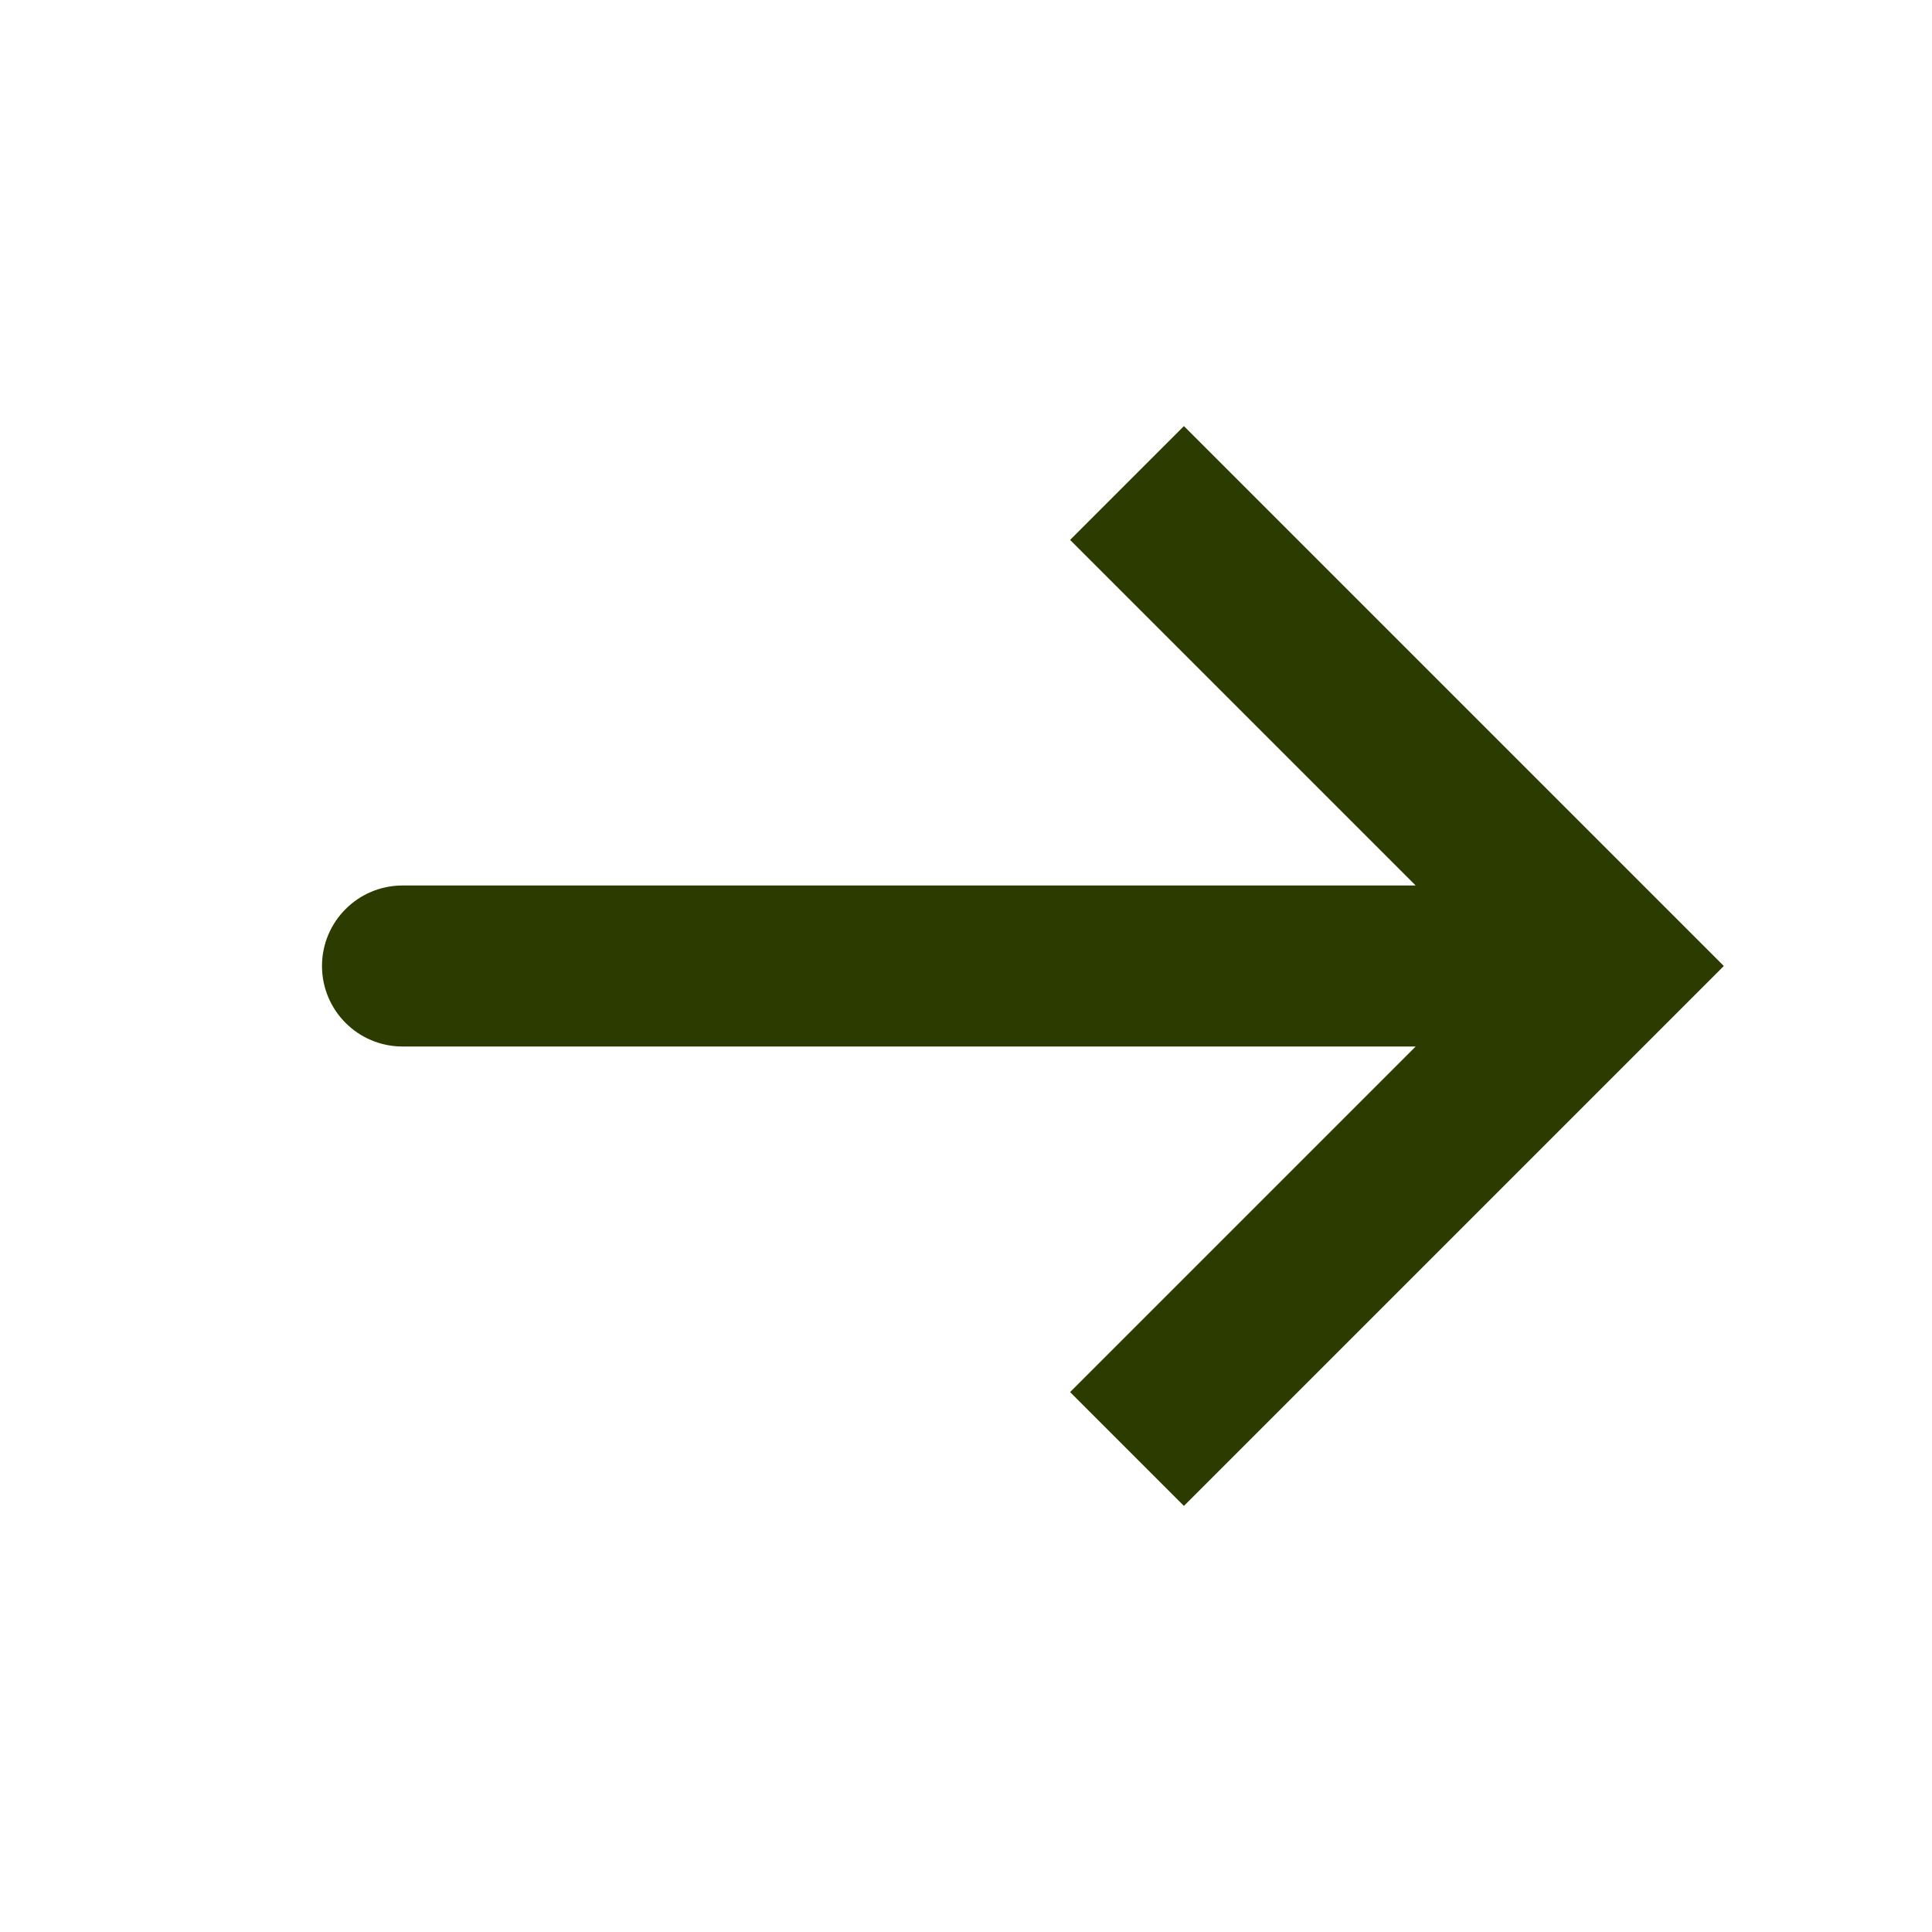
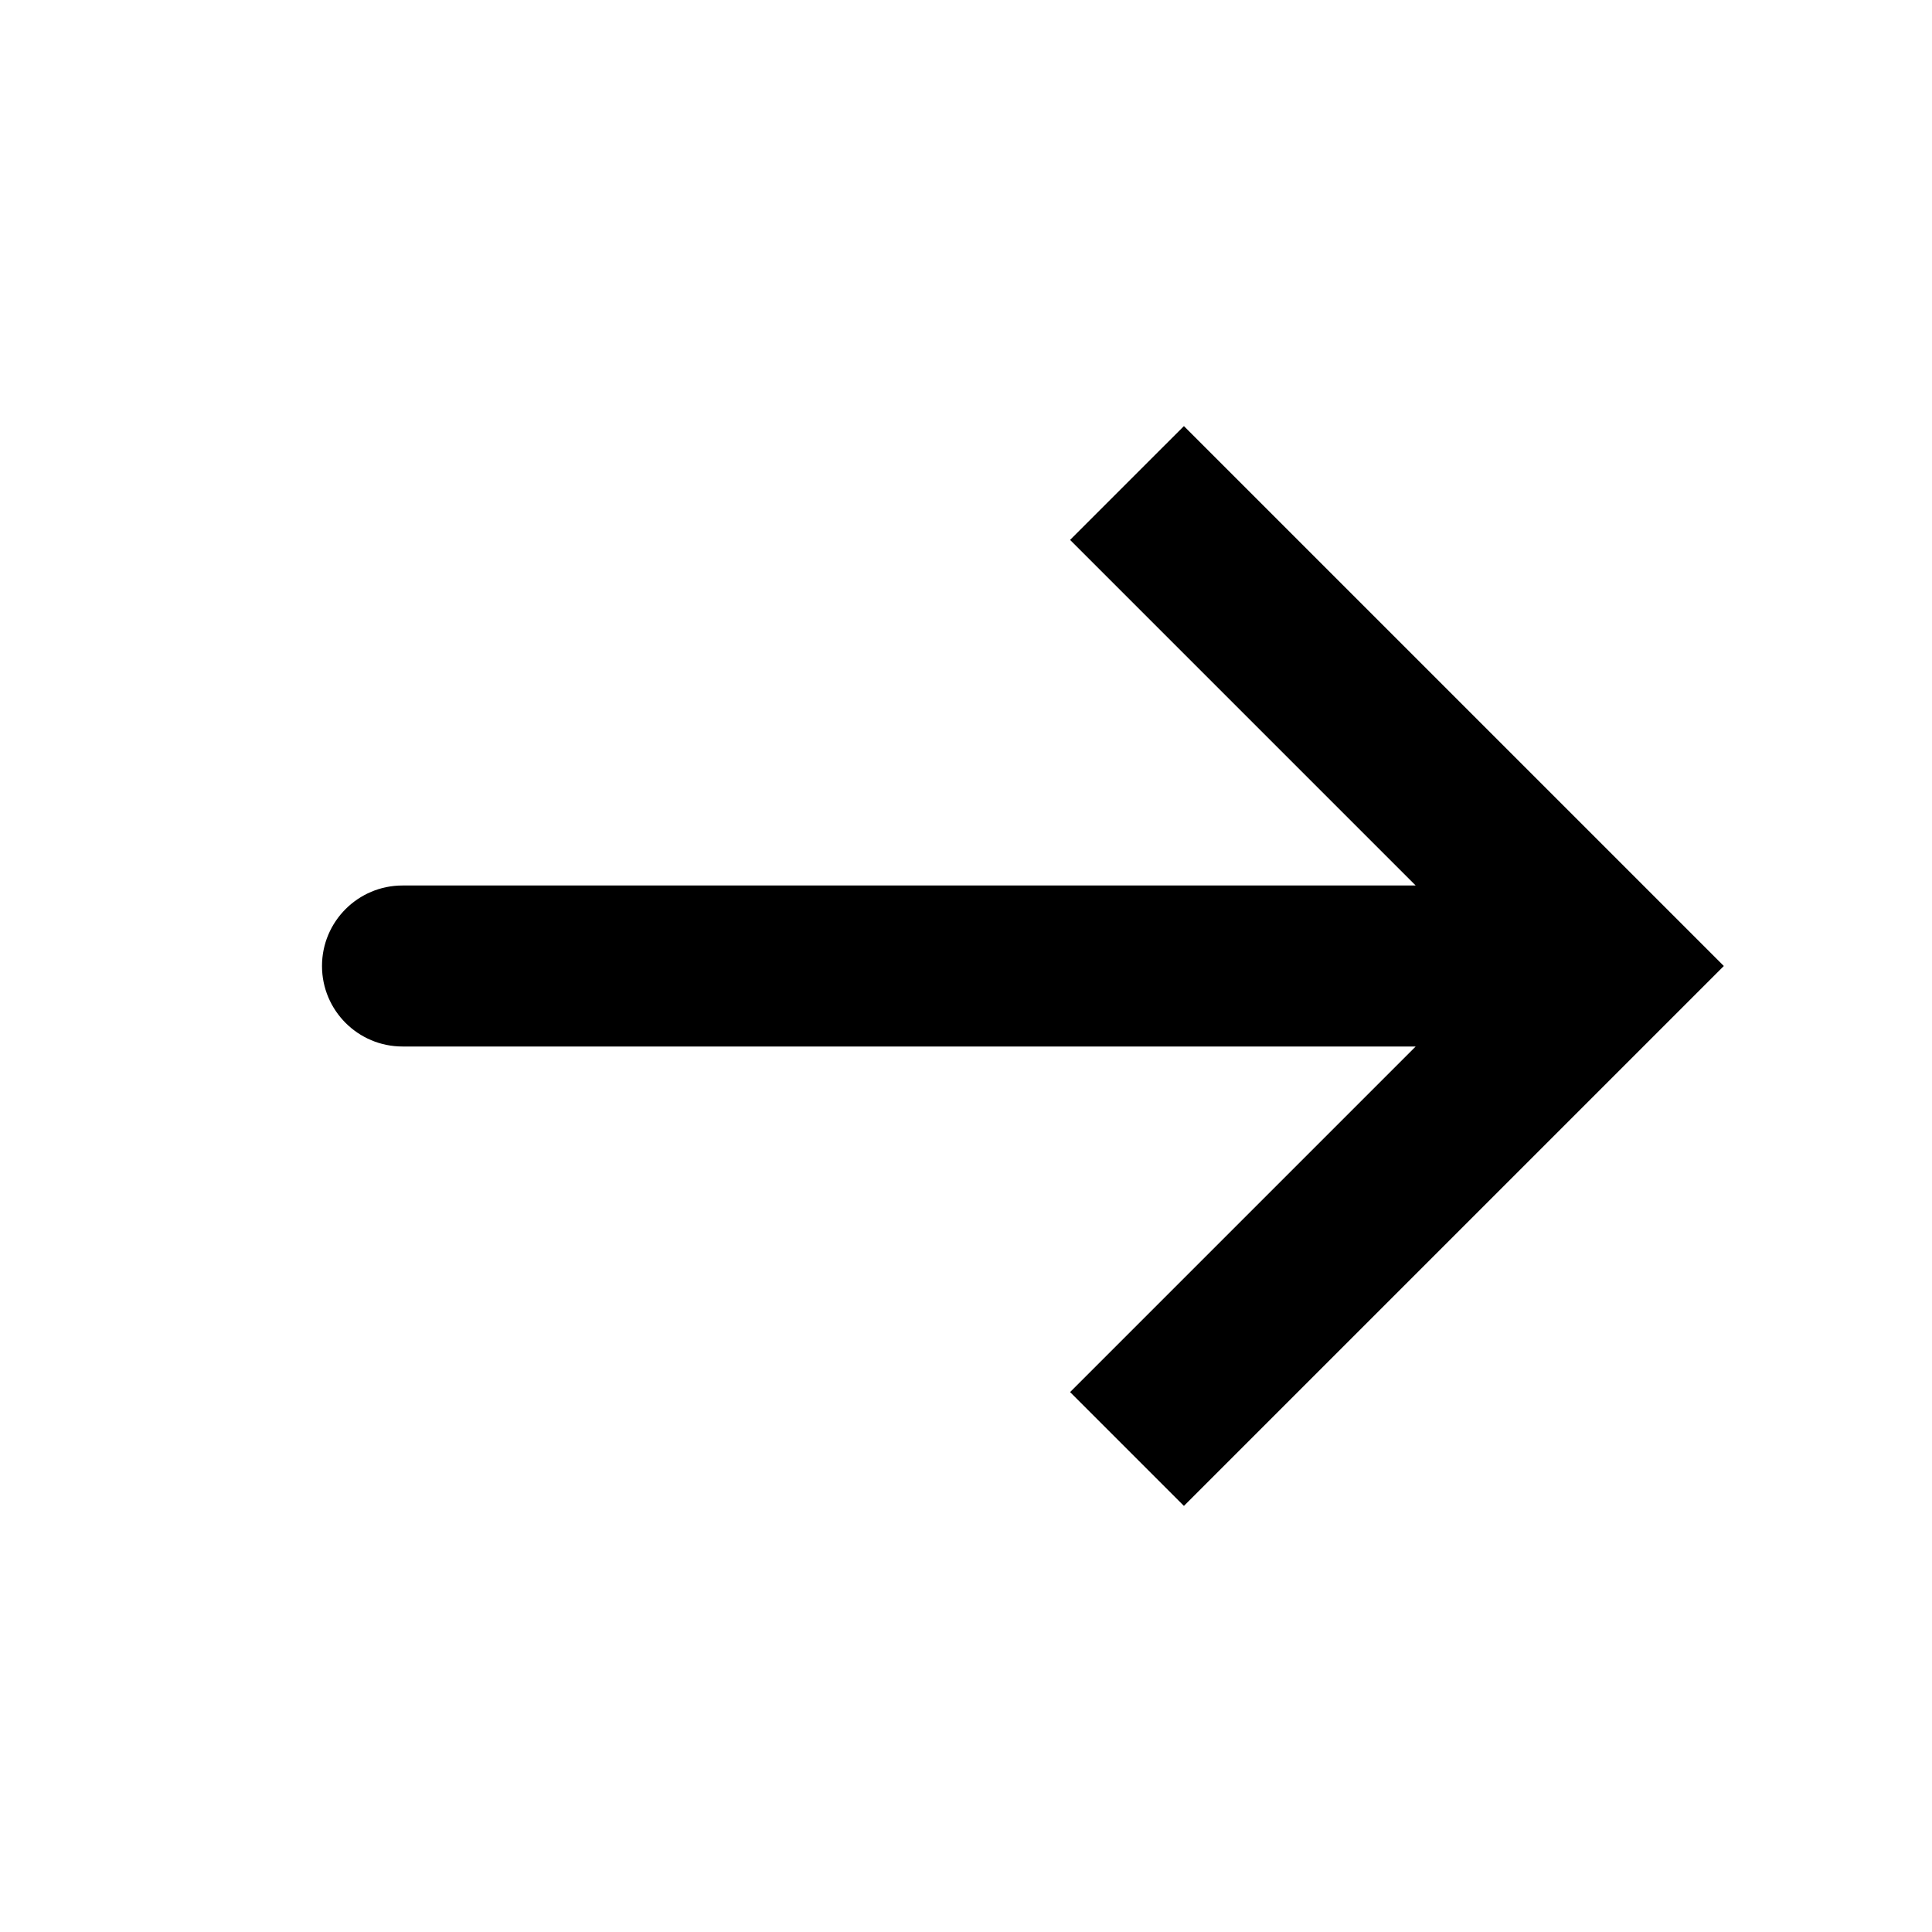
<svg xmlns="http://www.w3.org/2000/svg" width="24" height="24" viewBox="0 0 24 24" fill="none">
-   <path d="M20 12L20.707 11.293L21.414 12L20.707 12.707L20 12ZM5 13C4.448 13 4 12.552 4 12C4 11.448 4.448 11 5 11V13ZM14.707 5.293L20.707 11.293L19.293 12.707L13.293 6.707L14.707 5.293ZM20.707 12.707L14.707 18.707L13.293 17.293L19.293 11.293L20.707 12.707ZM20 13H5V11H20V13Z" fill="#2C3C00" />
+   <path d="M20 12L20.707 11.293L21.414 12L20.707 12.707L20 12ZM5 13C4.448 13 4 12.552 4 12C4 11.448 4.448 11 5 11V13ZM14.707 5.293L20.707 11.293L19.293 12.707L13.293 6.707L14.707 5.293ZM20.707 12.707L14.707 18.707L13.293 17.293L19.293 11.293L20.707 12.707ZM20 13H5V11H20V13Z" fill="currentColor" />
</svg>
